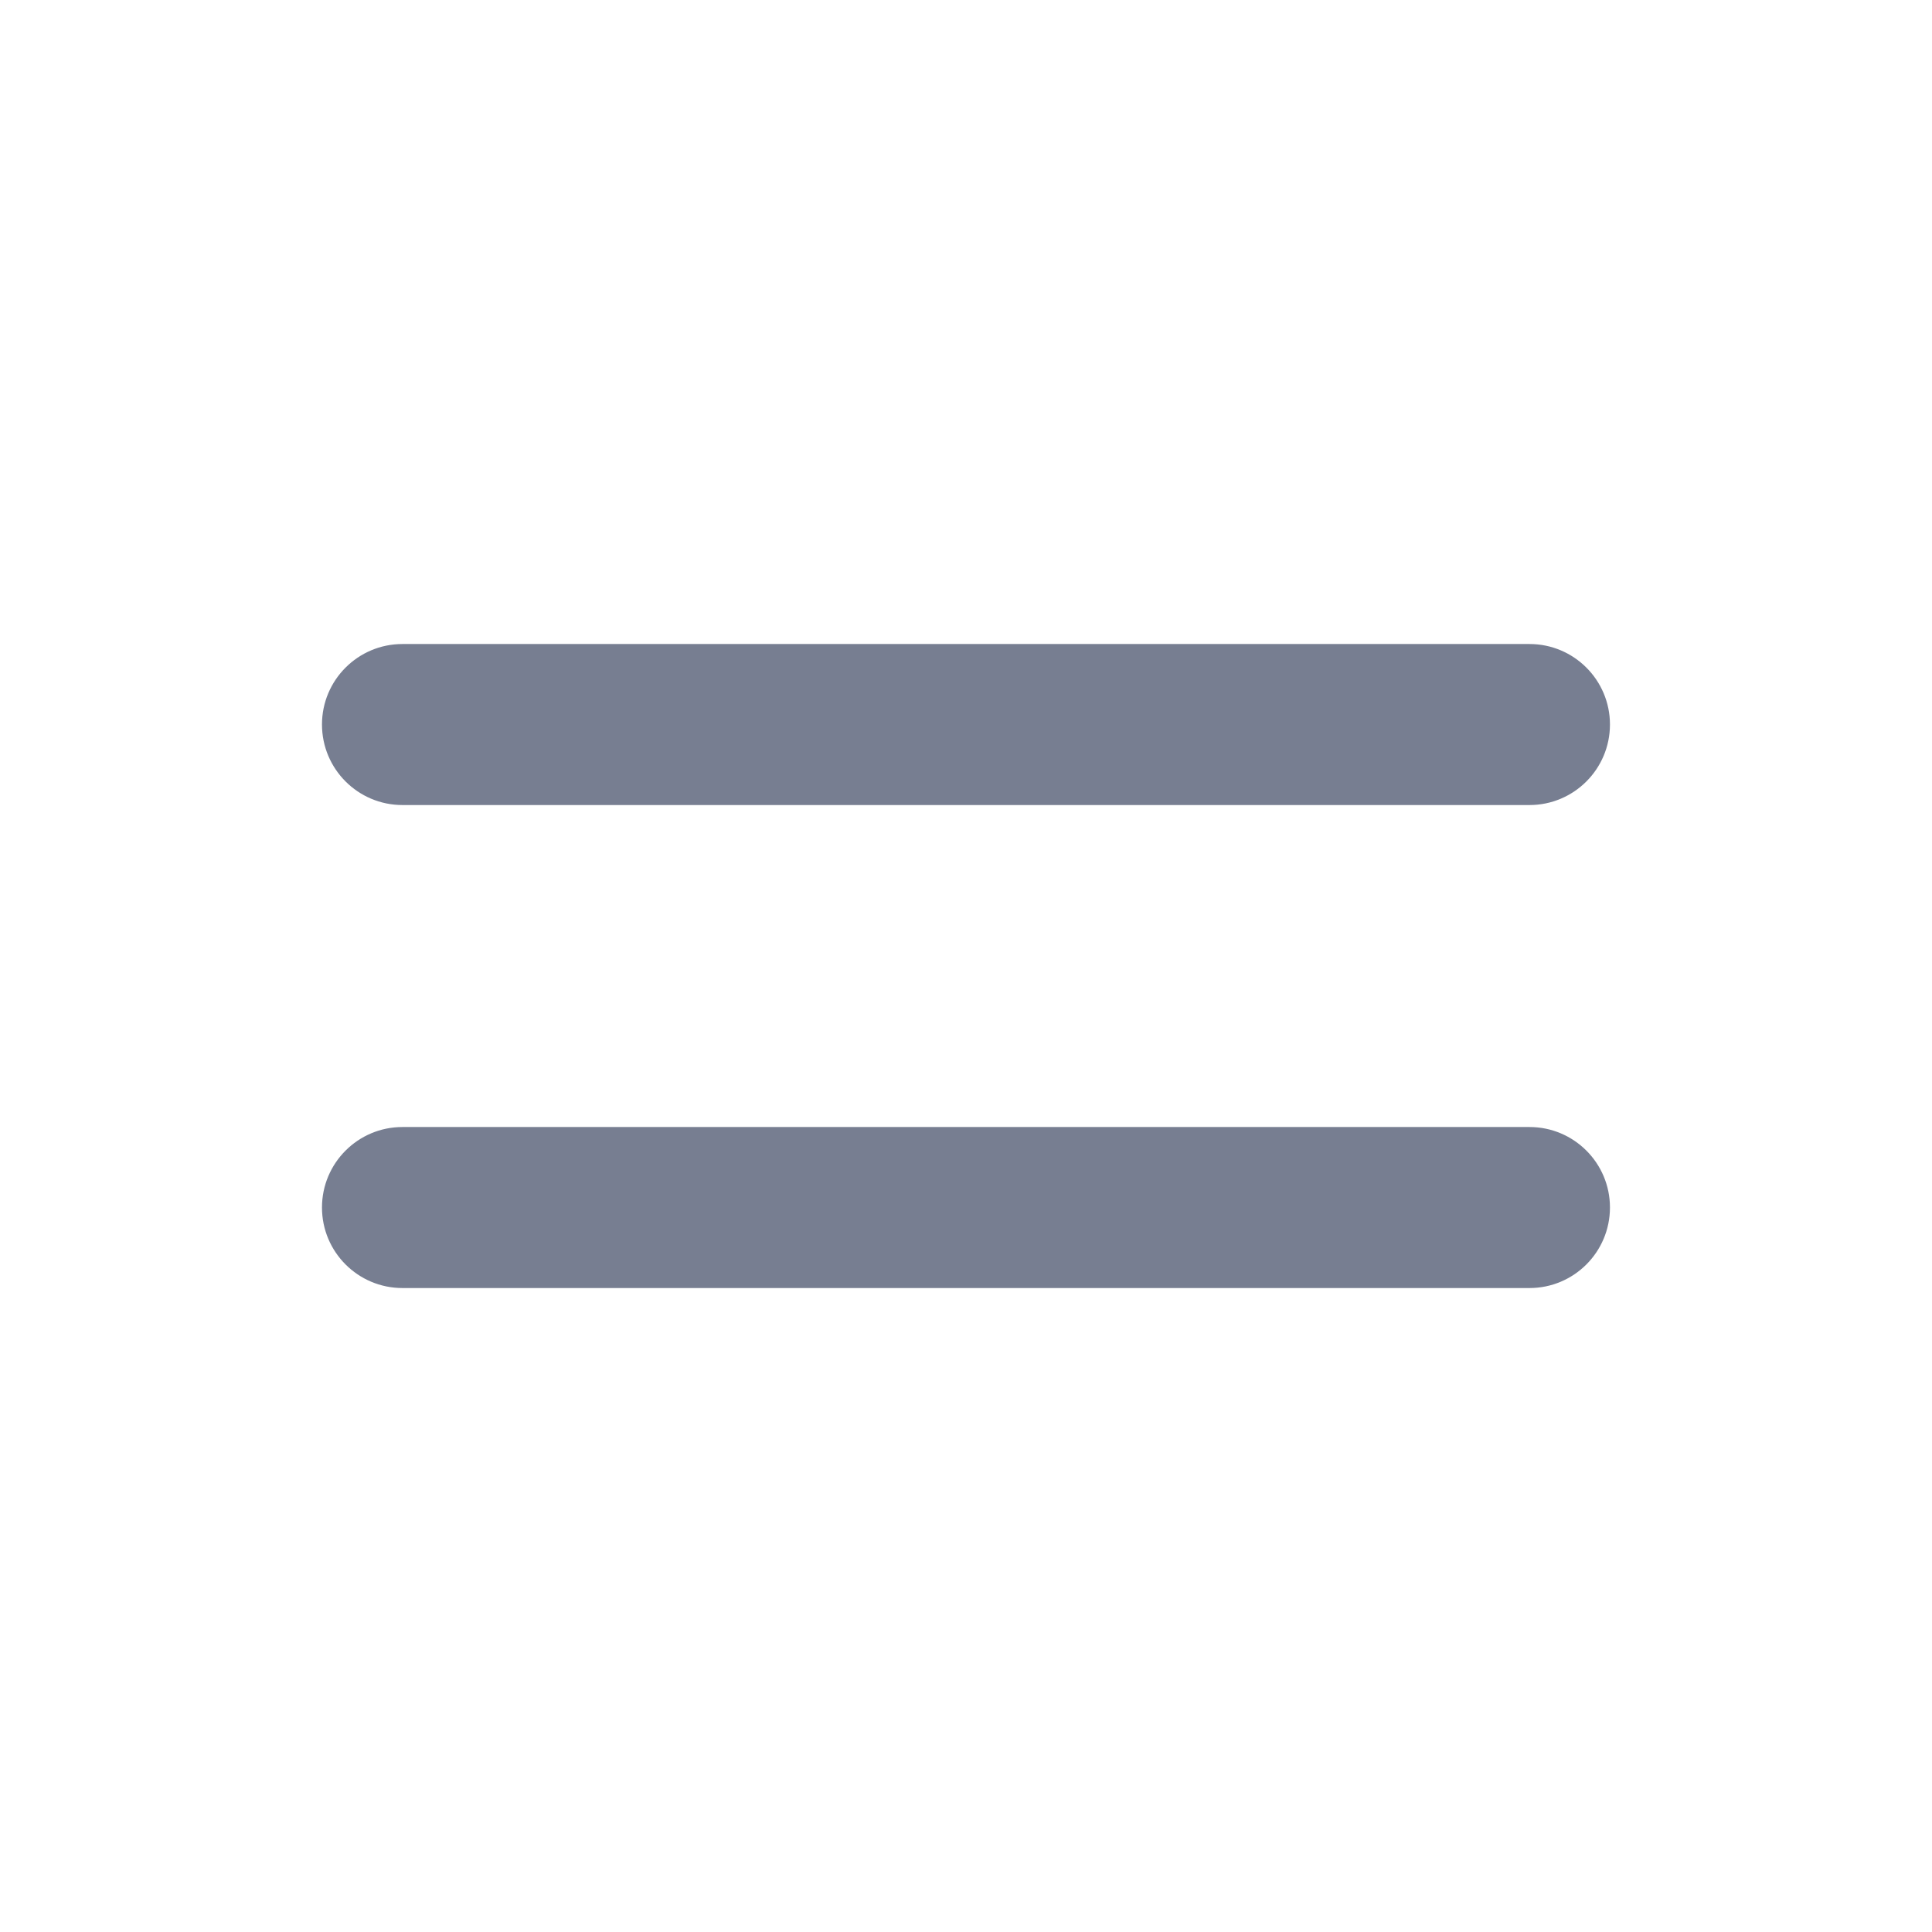
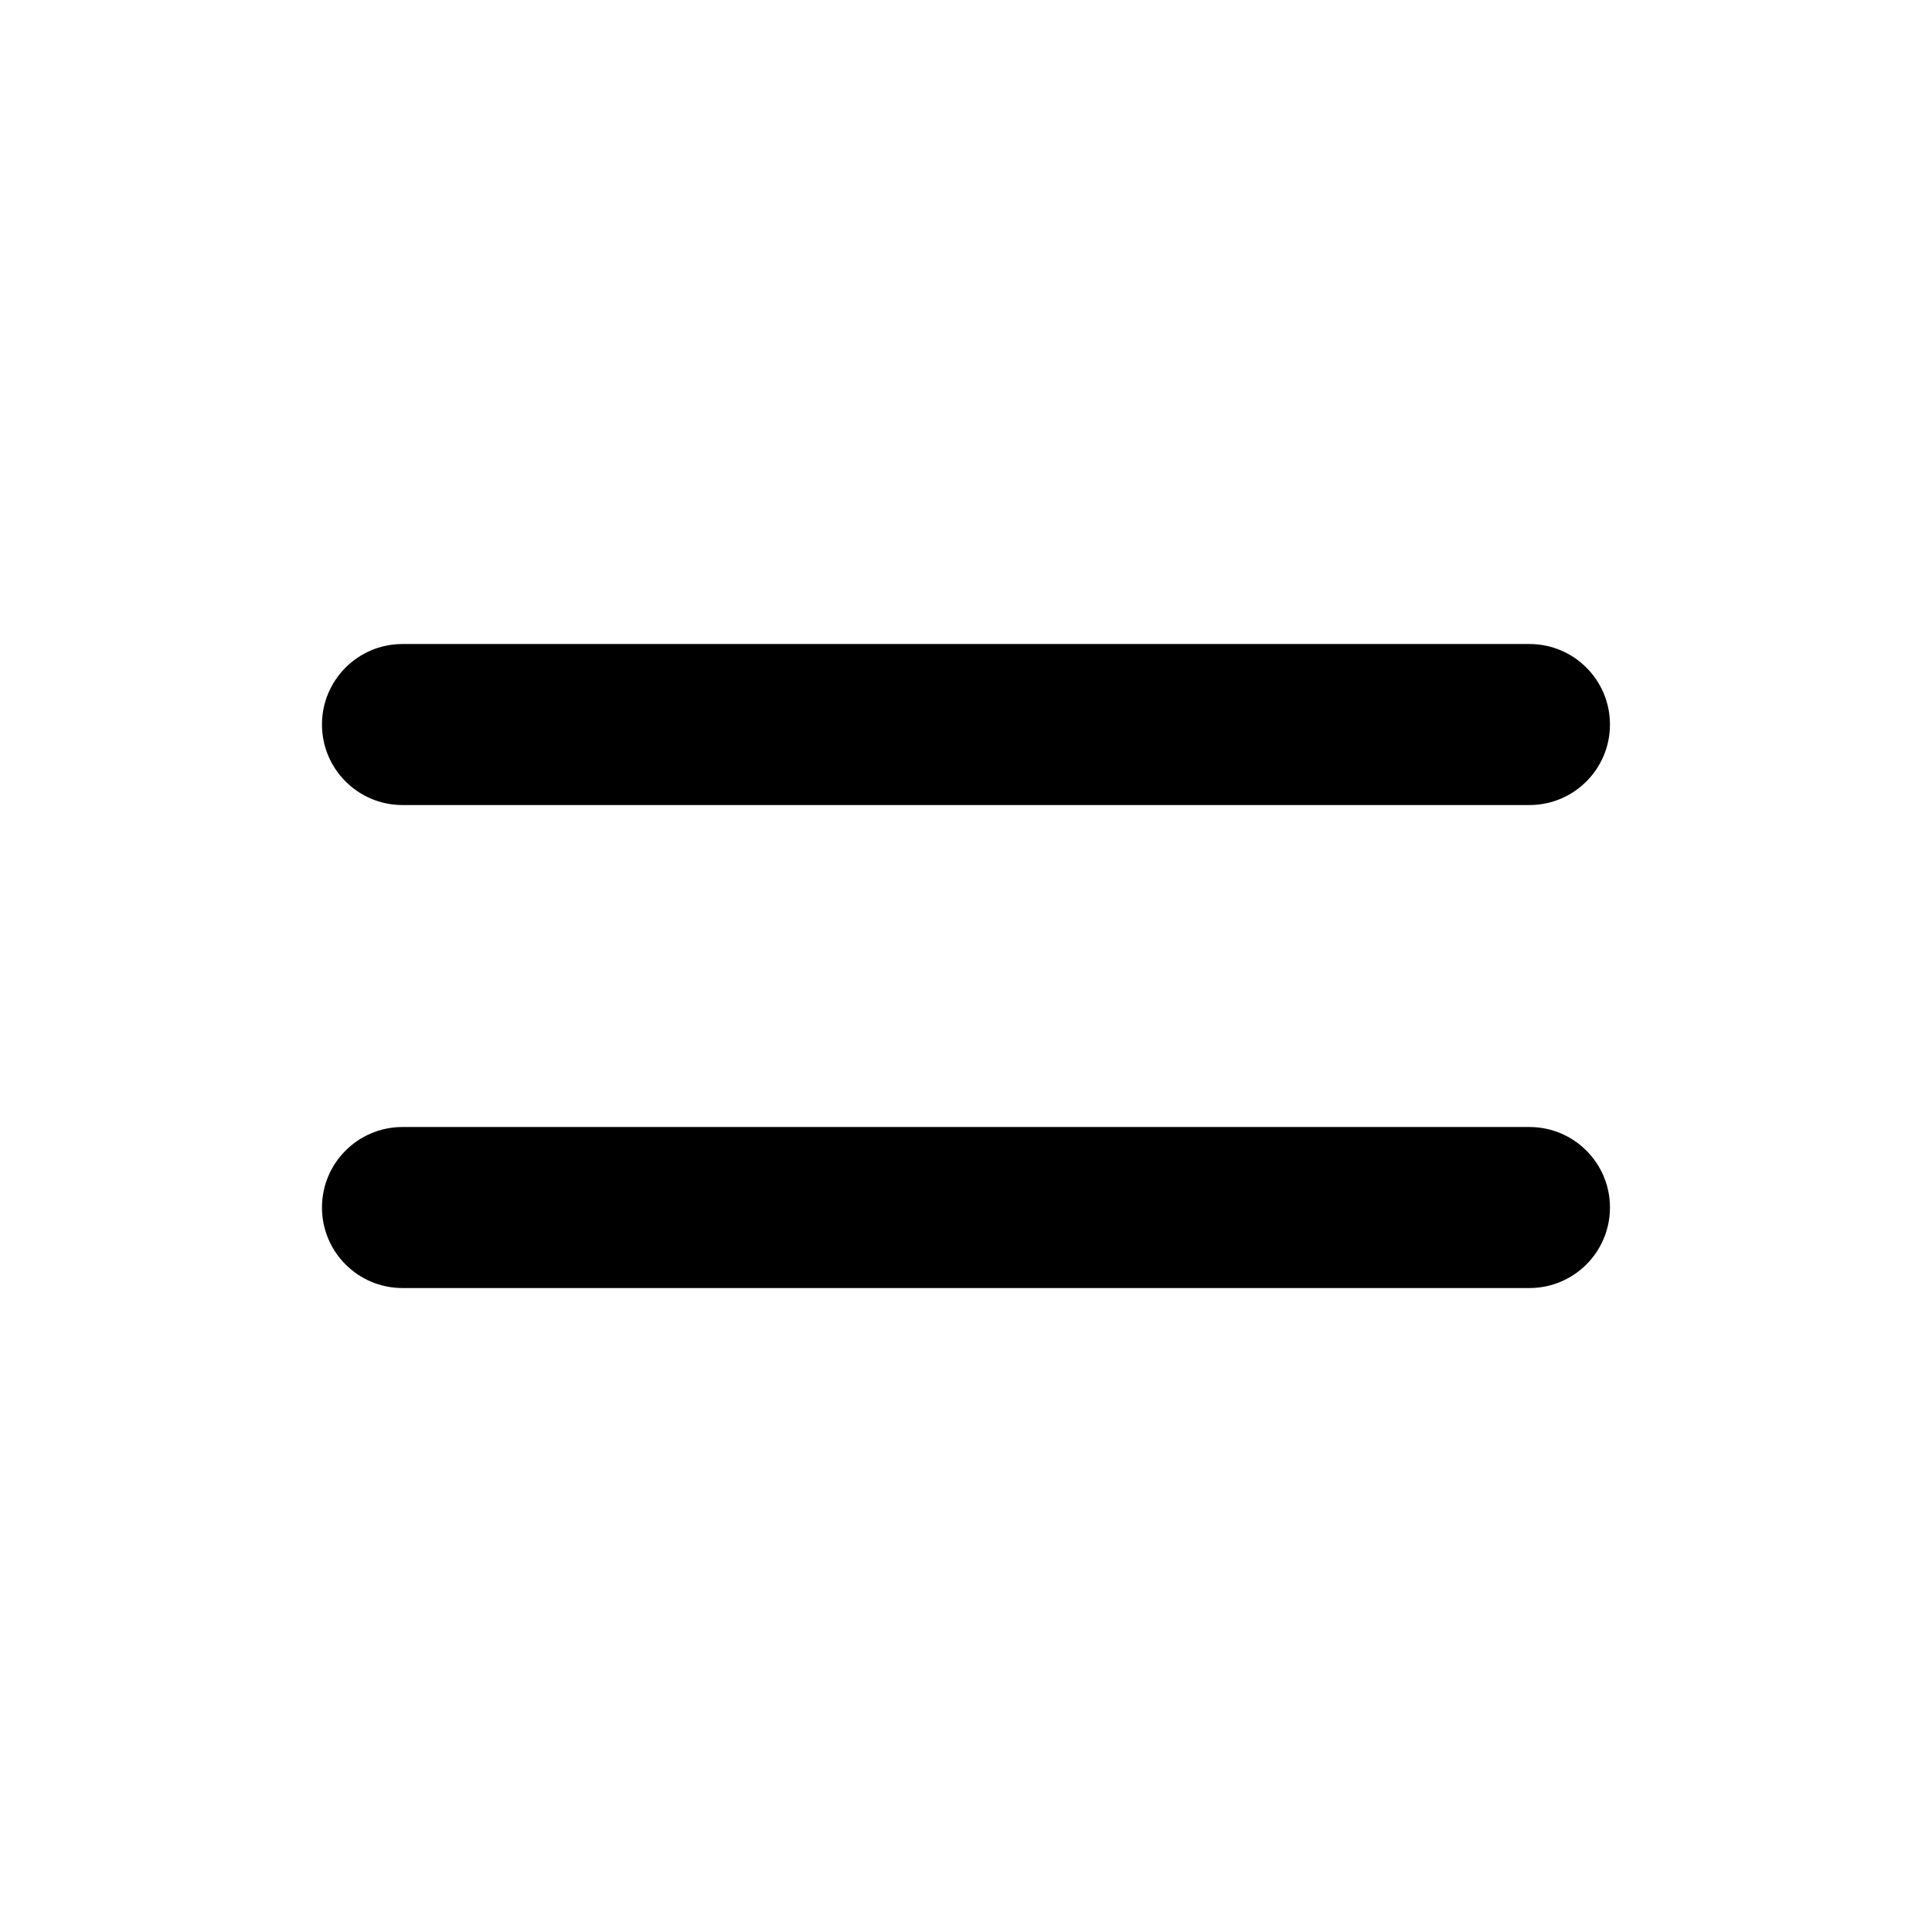
<svg xmlns="http://www.w3.org/2000/svg" width="32" height="32" viewBox="0 0 32 32" fill="none">
-   <path d="M6.666 10.667C5.93 10.667 5.333 11.264 5.333 12C5.333 12.737 5.93 13.334 6.666 13.334H25.333C26.069 13.334 26.666 12.737 26.666 12C26.666 11.264 26.069 10.667 25.333 10.667H6.666Z" fill="#777E91" />
-   <path d="M6.666 18.667C5.93 18.667 5.333 19.264 5.333 20C5.333 20.737 5.93 21.334 6.666 21.334H25.333C26.069 21.334 26.666 20.737 26.666 20C26.666 19.264 26.069 18.667 25.333 18.667H6.666Z" fill="#777E91" />
+   <path d="M6.666 10.667C5.93 10.667 5.333 11.264 5.333 12C5.333 12.737 5.93 13.334 6.666 13.334H25.333C26.069 13.334 26.666 12.737 26.666 12C26.666 11.264 26.069 10.667 25.333 10.667H6.666Z" fill="currentColor" />
+   <path d="M6.666 18.667C5.93 18.667 5.333 19.264 5.333 20C5.333 20.737 5.93 21.334 6.666 21.334H25.333C26.069 21.334 26.666 20.737 26.666 20C26.666 19.264 26.069 18.667 25.333 18.667H6.666Z" fill="currentColor" />
</svg>
